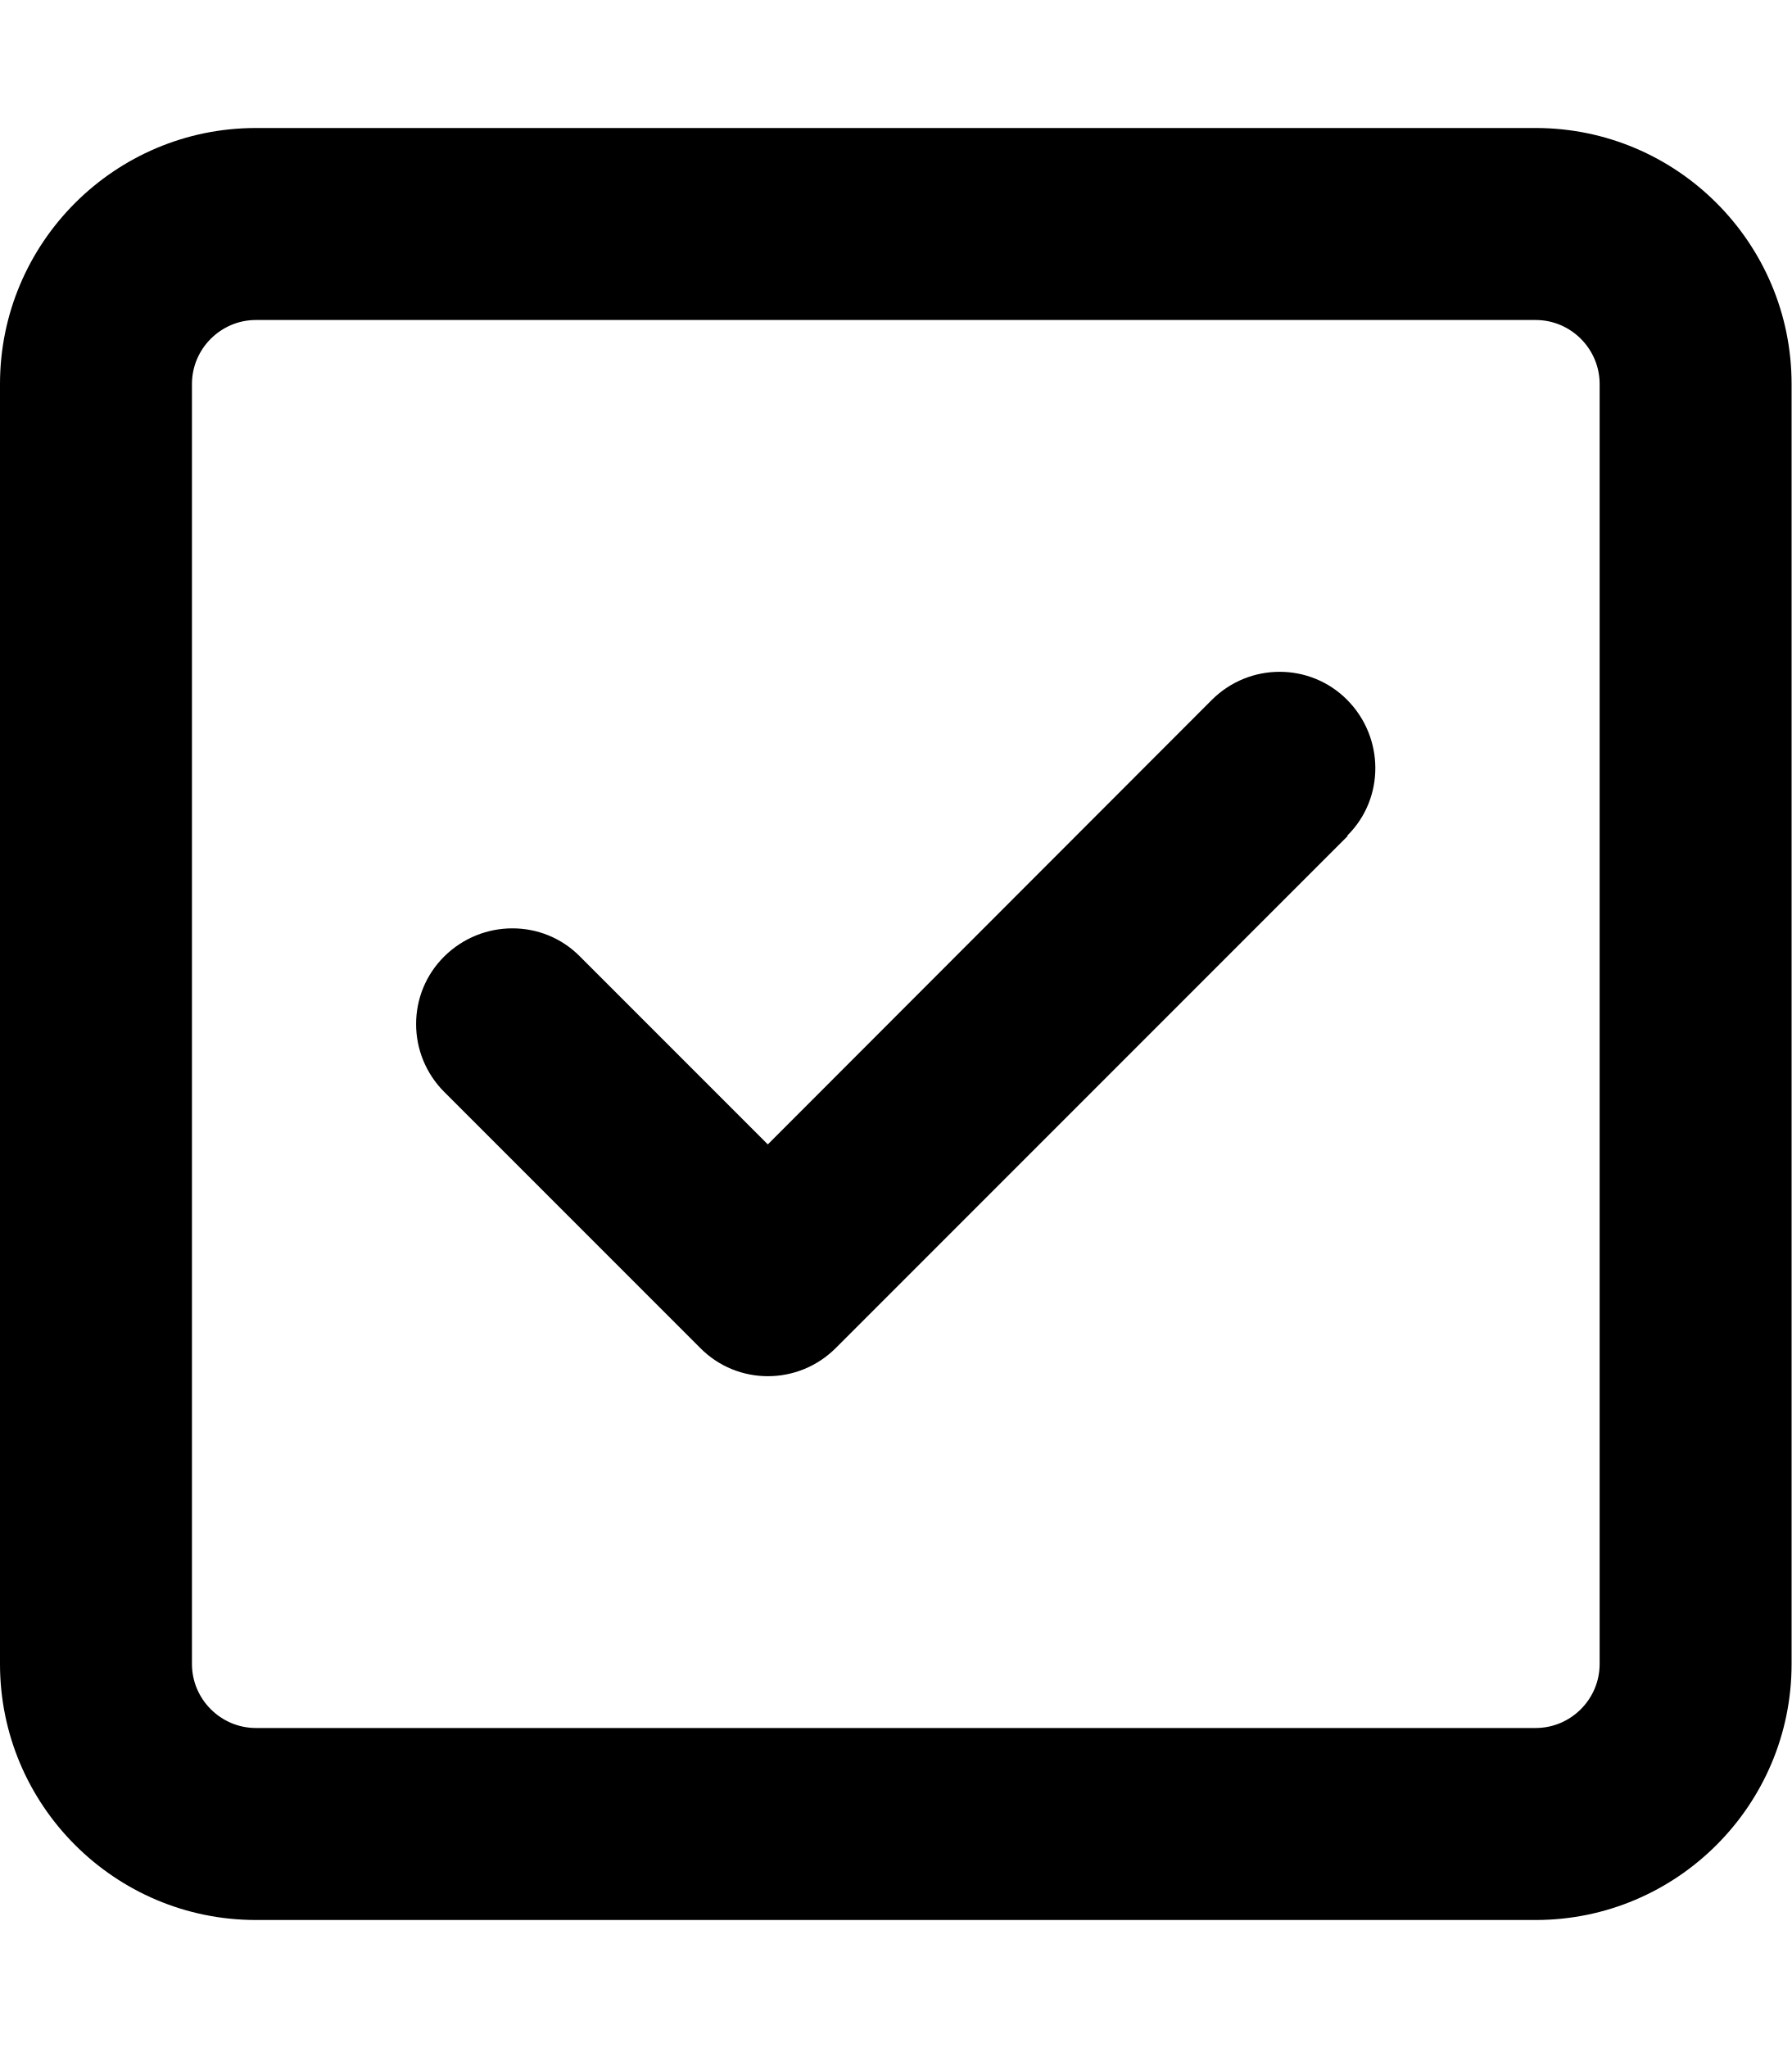
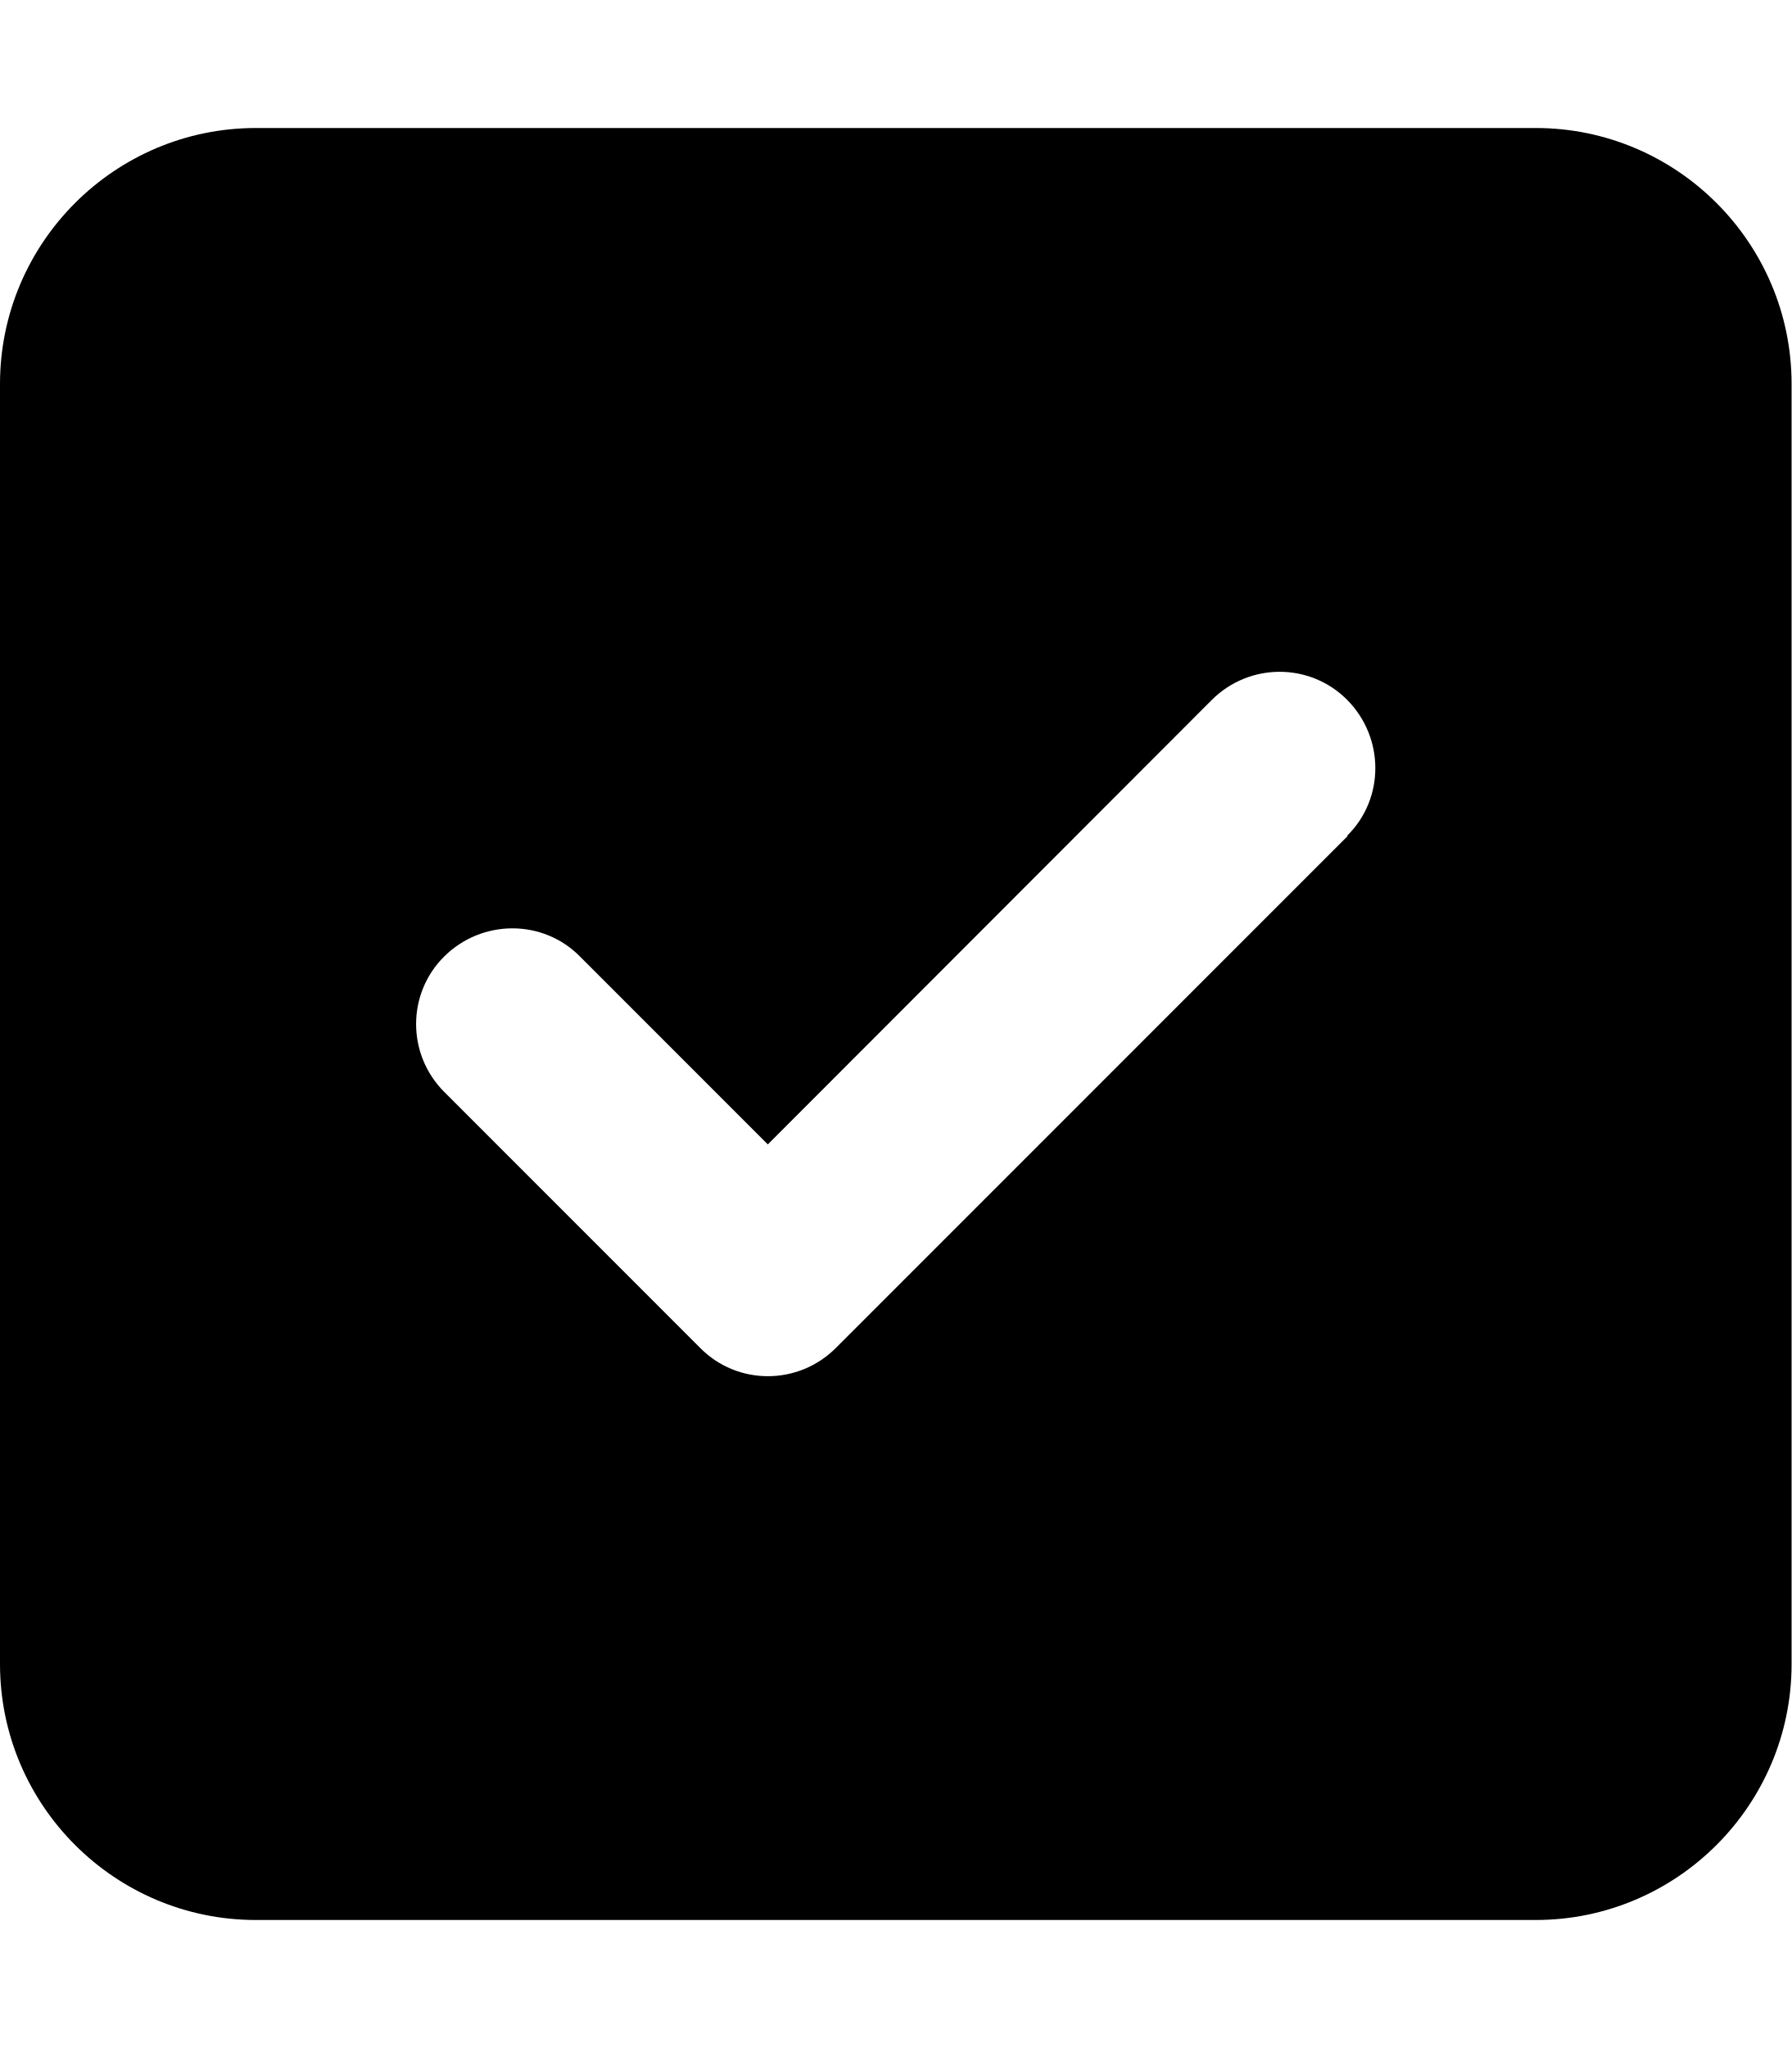
<svg xmlns="http://www.w3.org/2000/svg" viewBox="0 0 448 512">
-   <path d="M64 80c-8.8 0-16 7.2-16 16V416c0 8.8 7.2 16 16 16H384c8.8 0 16-7.2 16-16V96c0-8.8-7.2-16-16-16H64zM0 96C0 60.7 28.7 32 64 32H384c35.3 0 64 28.7 64 64V416c0 35.3-28.7 64-64 64H64c-35.3 0-64-28.7-64-64V96zM337 209L209 337c-9.4 9.4-24.6 9.4-33.9 0l-64-64c-9.4-9.4-9.4-24.6 0-33.9s24.6-9.4 33.9 0l47 47L303 175c9.4-9.4 24.6-9.4 33.9 0s9.4 24.6 0 33.9z" />
+   <path d="M64 32C28.7 32 0 60.7 0 96V416c0 35.3 28.7 64 64 64H384c35.3 0 64-28.7 64-64V96c0-35.3-28.7-64-64-64H64zM337 209L209 337c-9.4 9.4-24.6 9.4-33.9 0l-64-64c-9.4-9.4-9.4-24.6 0-33.9s24.6-9.4 33.9 0l47 47L303 175c9.4-9.4 24.6-9.4 33.9 0s9.4 24.6 0 33.9z" />
</svg>
